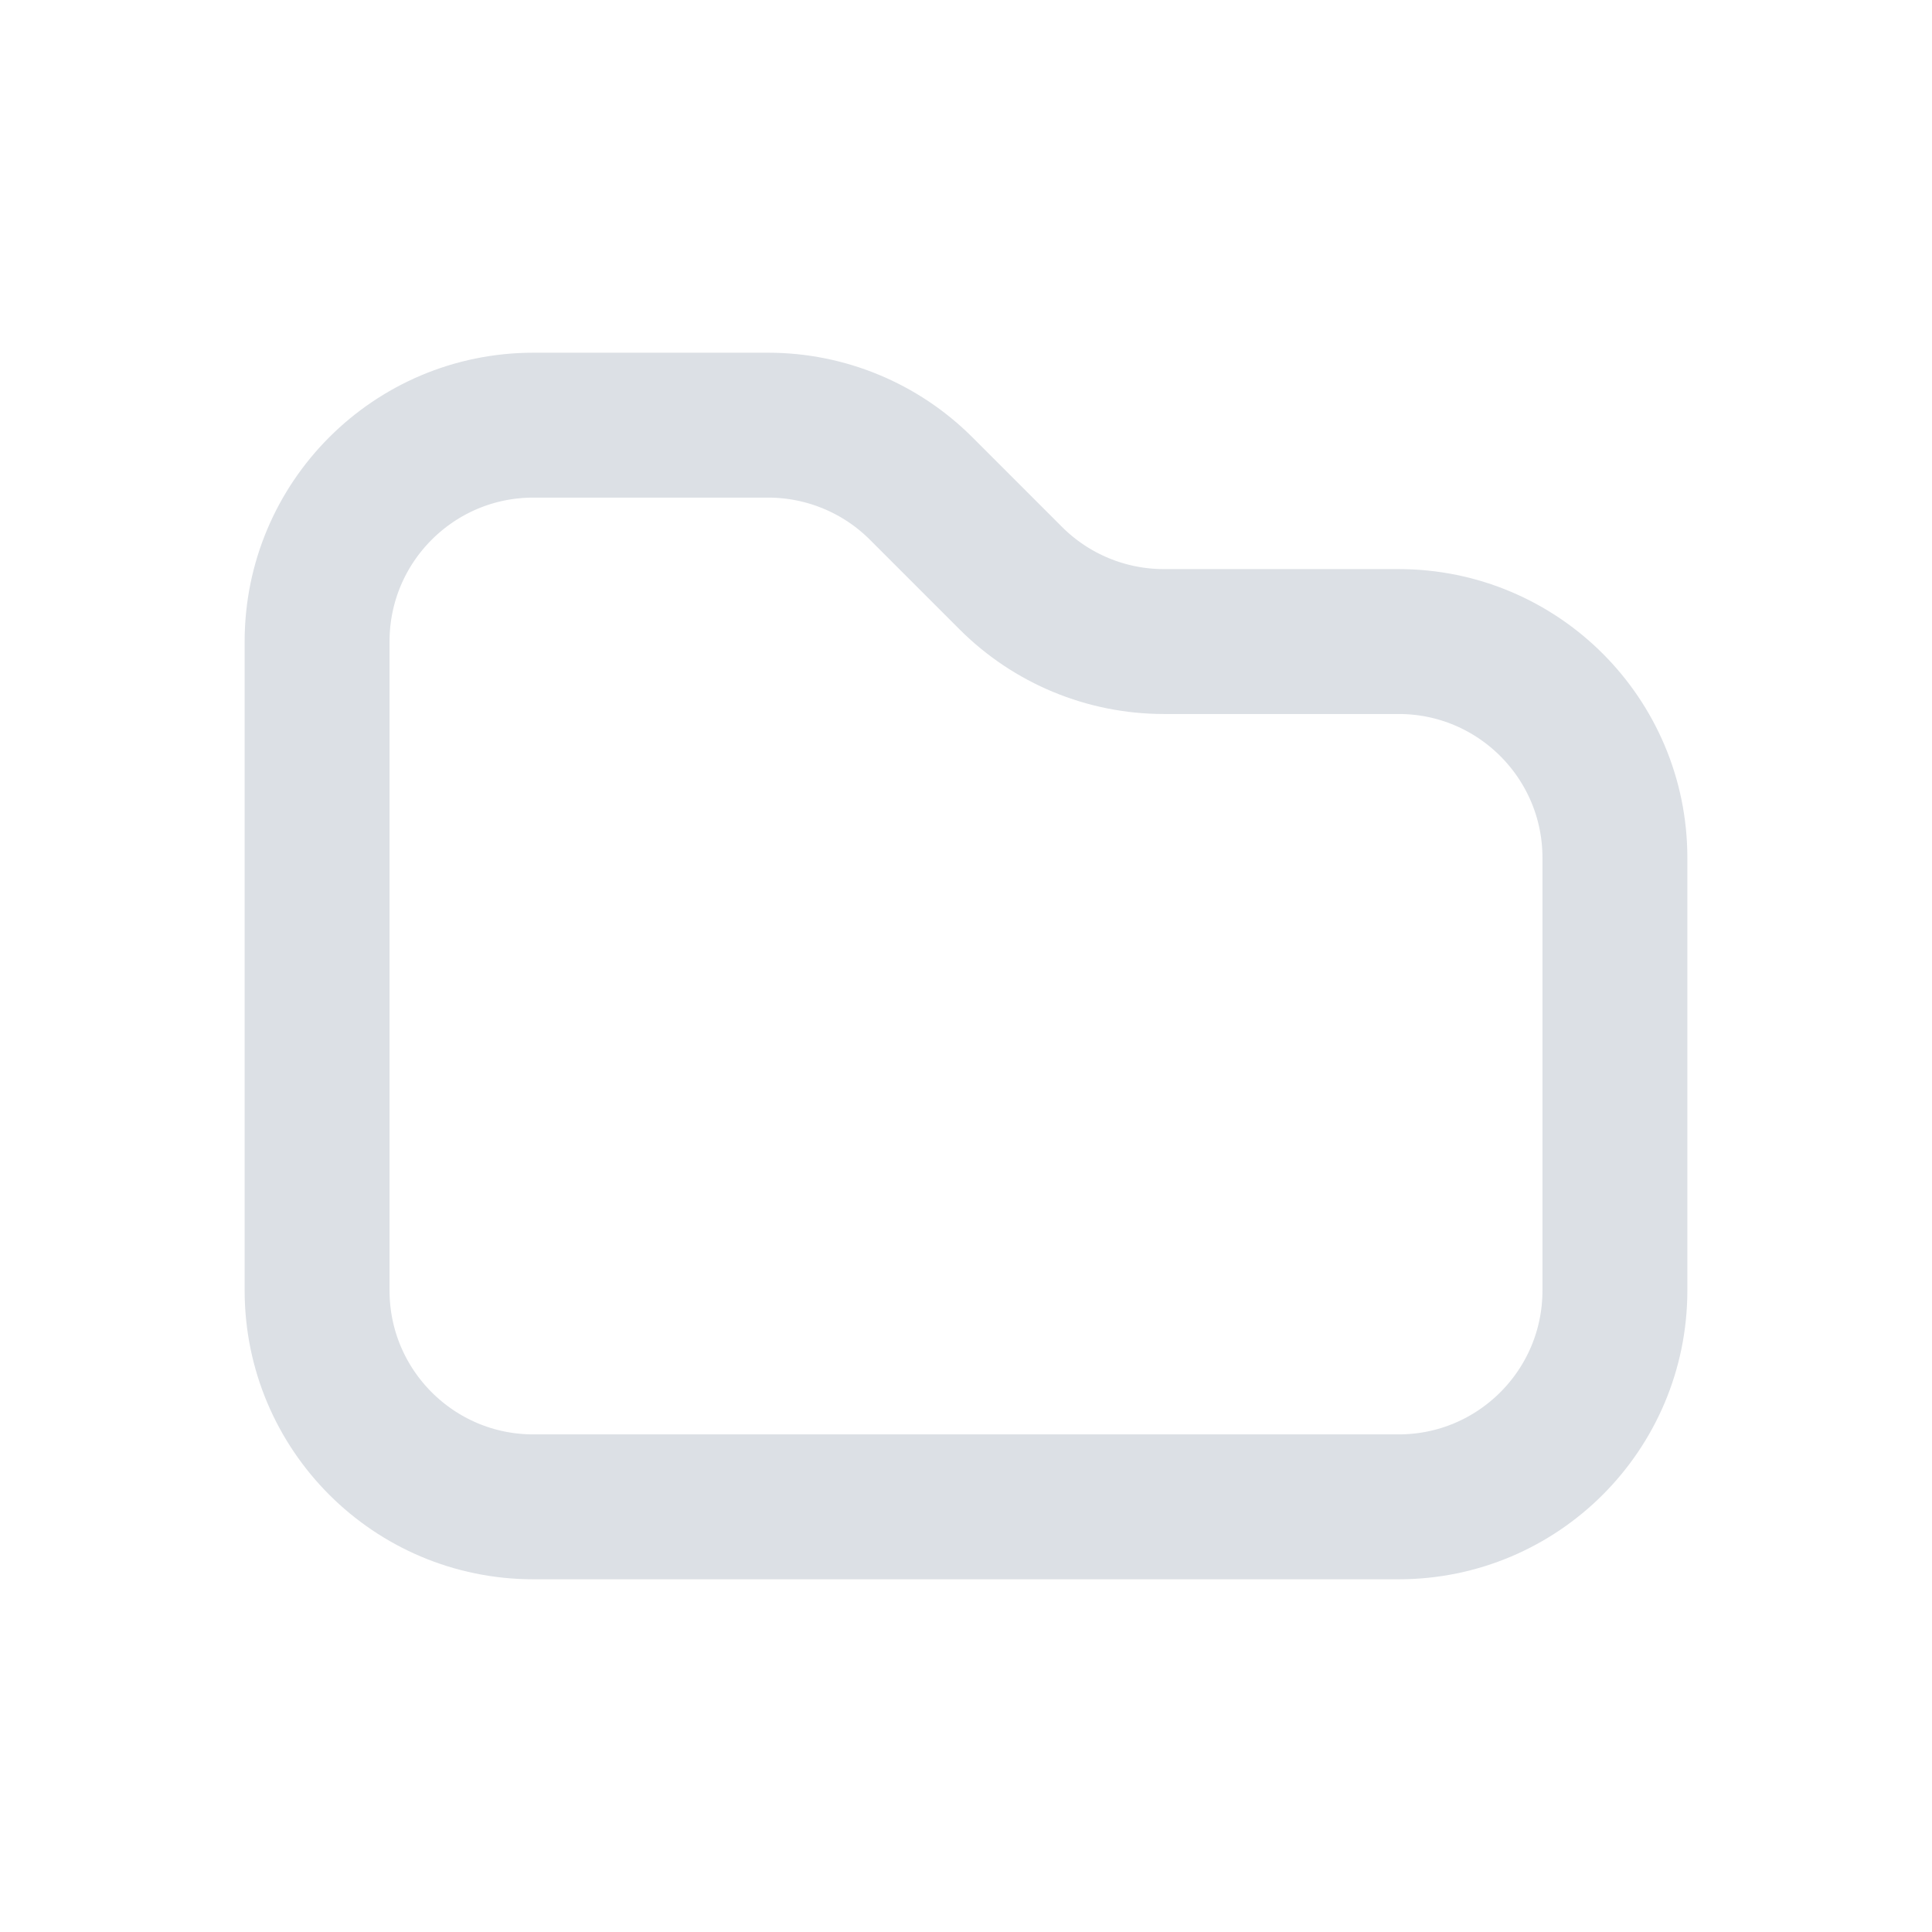
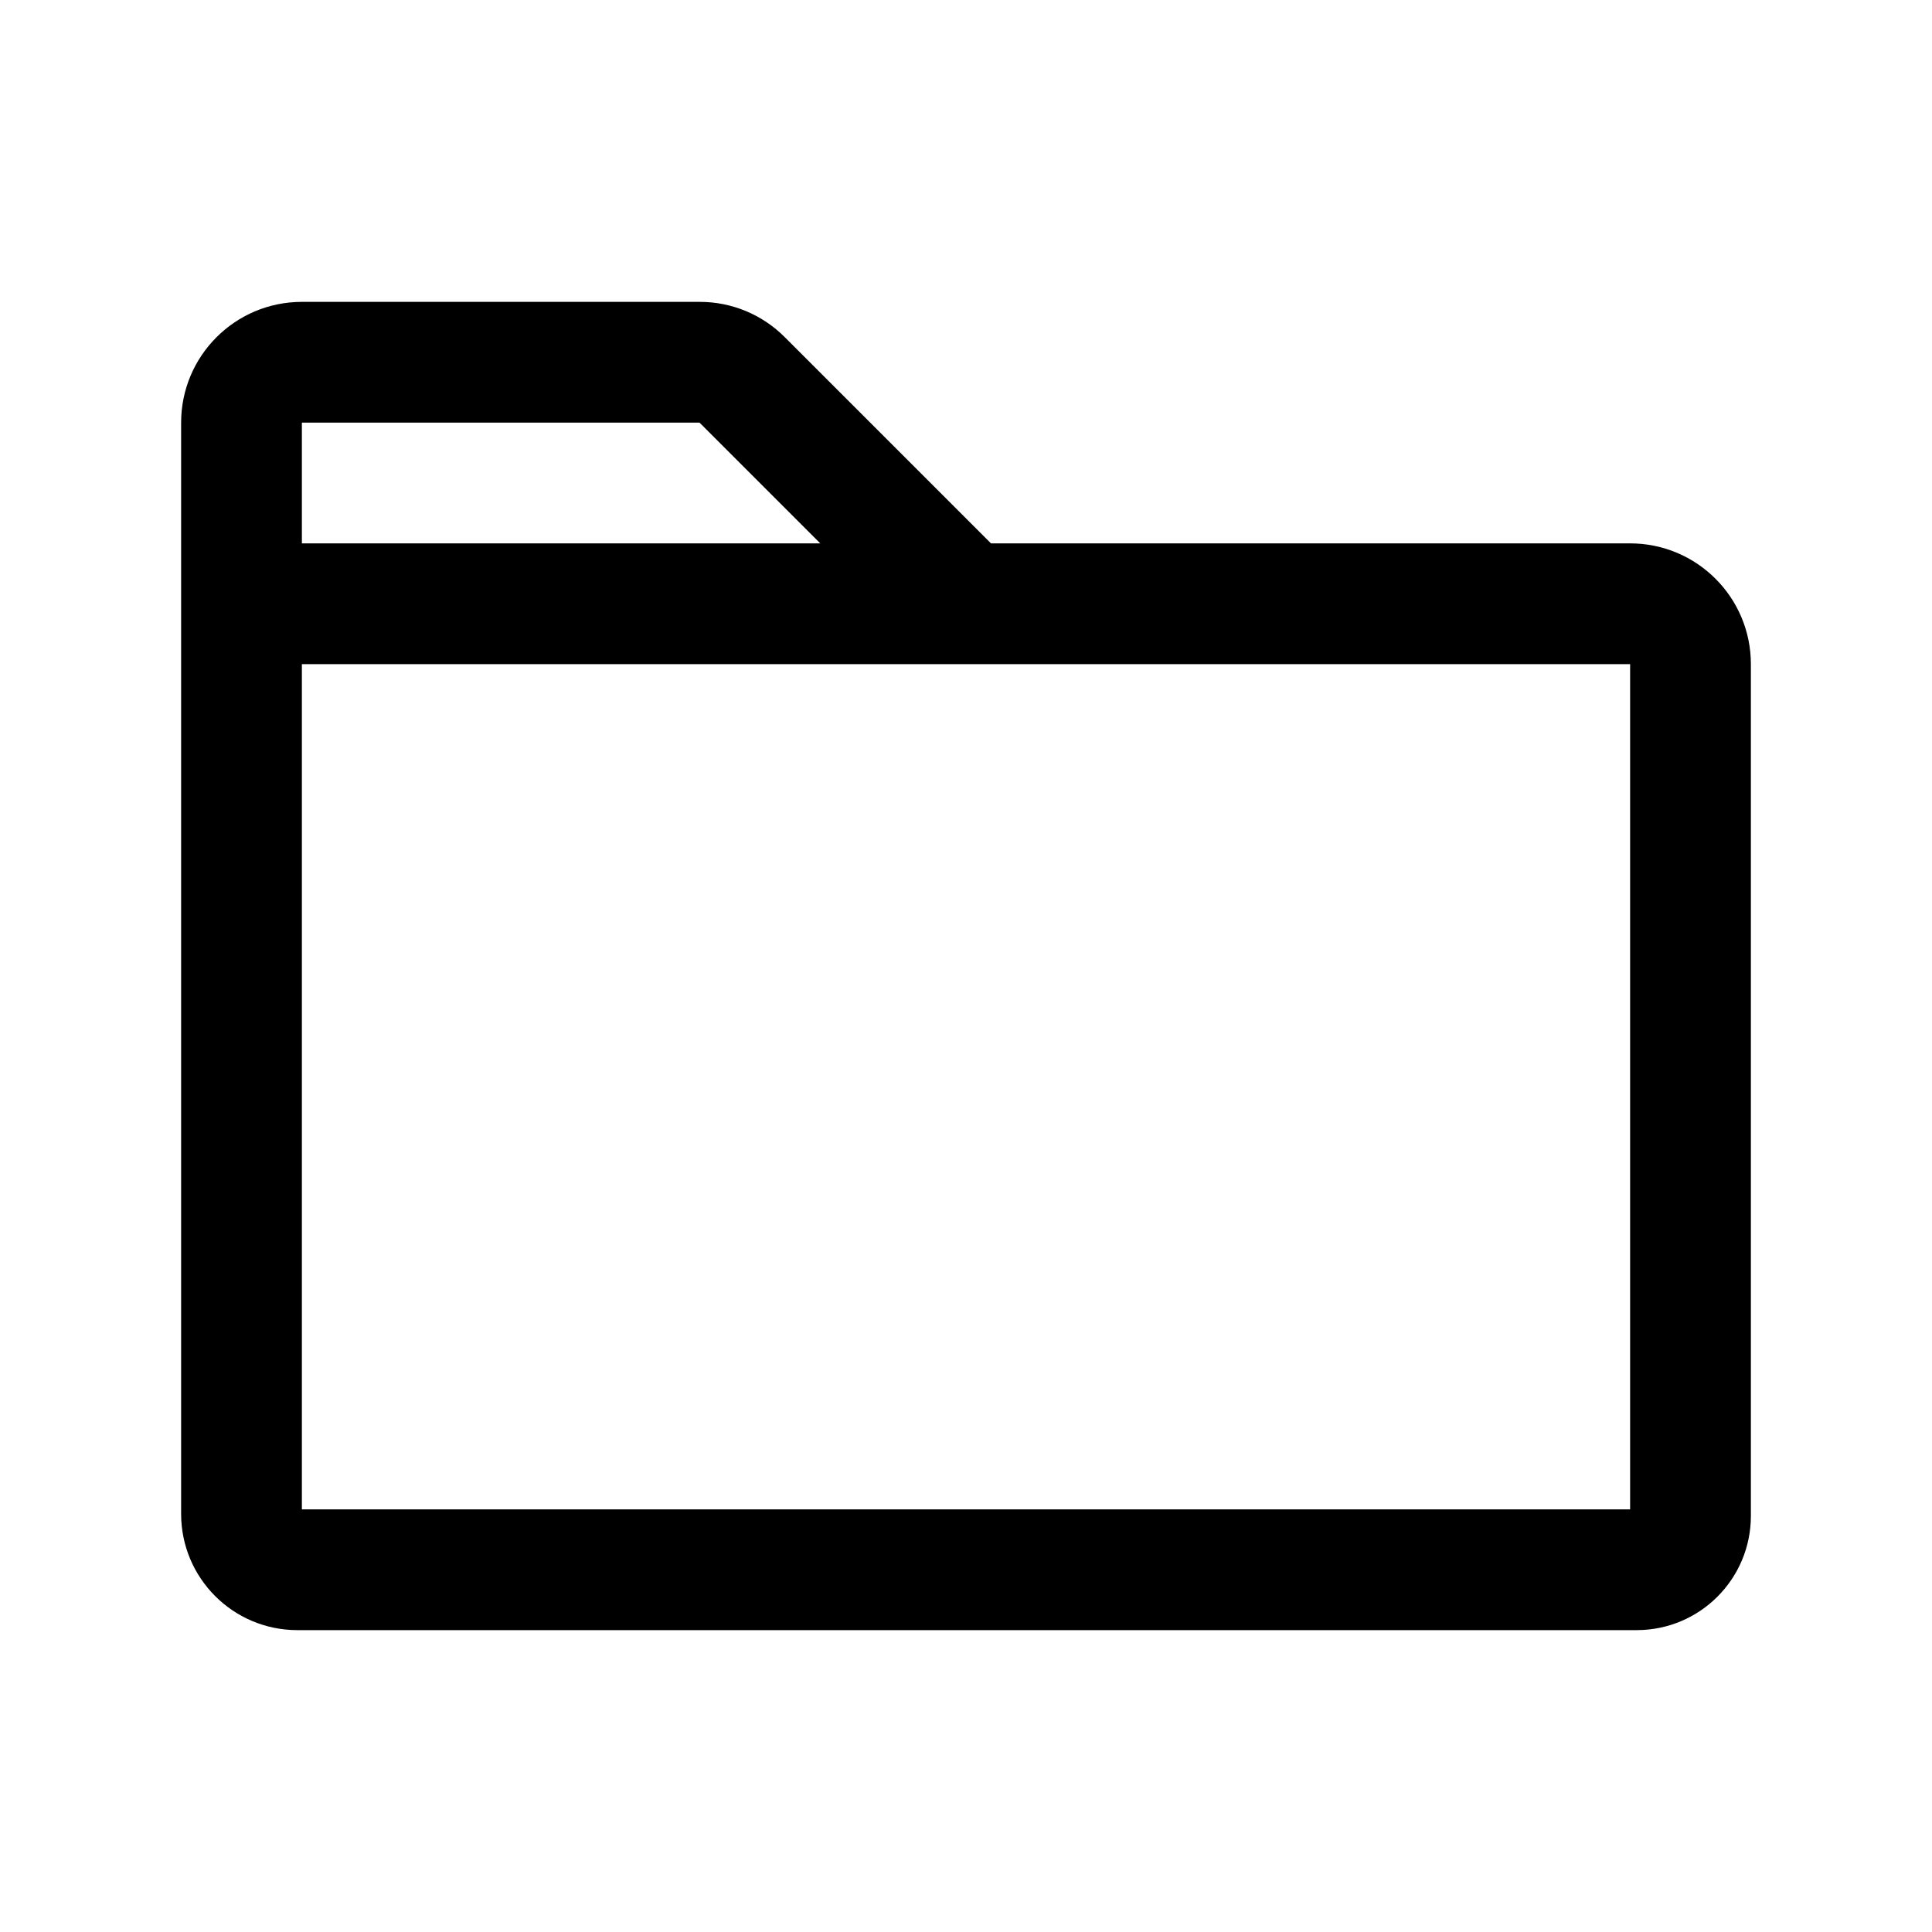
- <svg xmlns="http://www.w3.org/2000/svg" width="16" height="16" viewBox="0 0 16 16" fill="none">
-   <path d="M4.417 12.479H6.209H11.583C12.572 12.479 13.374 11.677 13.374 10.687V7.552V7.104C13.374 6.115 12.572 5.313 11.583 5.313H9.638C9.163 5.313 8.707 5.124 8.371 4.788L7.629 4.046C7.293 3.71 6.837 3.521 6.362 3.521H4.417C3.428 3.521 2.626 4.323 2.626 5.313V10.687C2.626 11.677 3.428 12.479 4.417 12.479Z" stroke="#DCE0E5" stroke-width="1.2" />
+ <svg xmlns="http://www.w3.org/2000/svg" viewBox="0 0 256 256" fill="currentColor">
+   <path d="M216,72H131.31L104,44.69A15.86,15.86,0,0,0,92.69,40H40A16,16,0,0,0,24,56V200.62A15.4,15.4,0,0,0,39.38,216H216.89A15.13,15.13,0,0,0,232,200.89V88A16,16,0,0,0,216,72ZM40,56H92.69l16,16H40ZM216,200H40V88H216Z" />
</svg>
